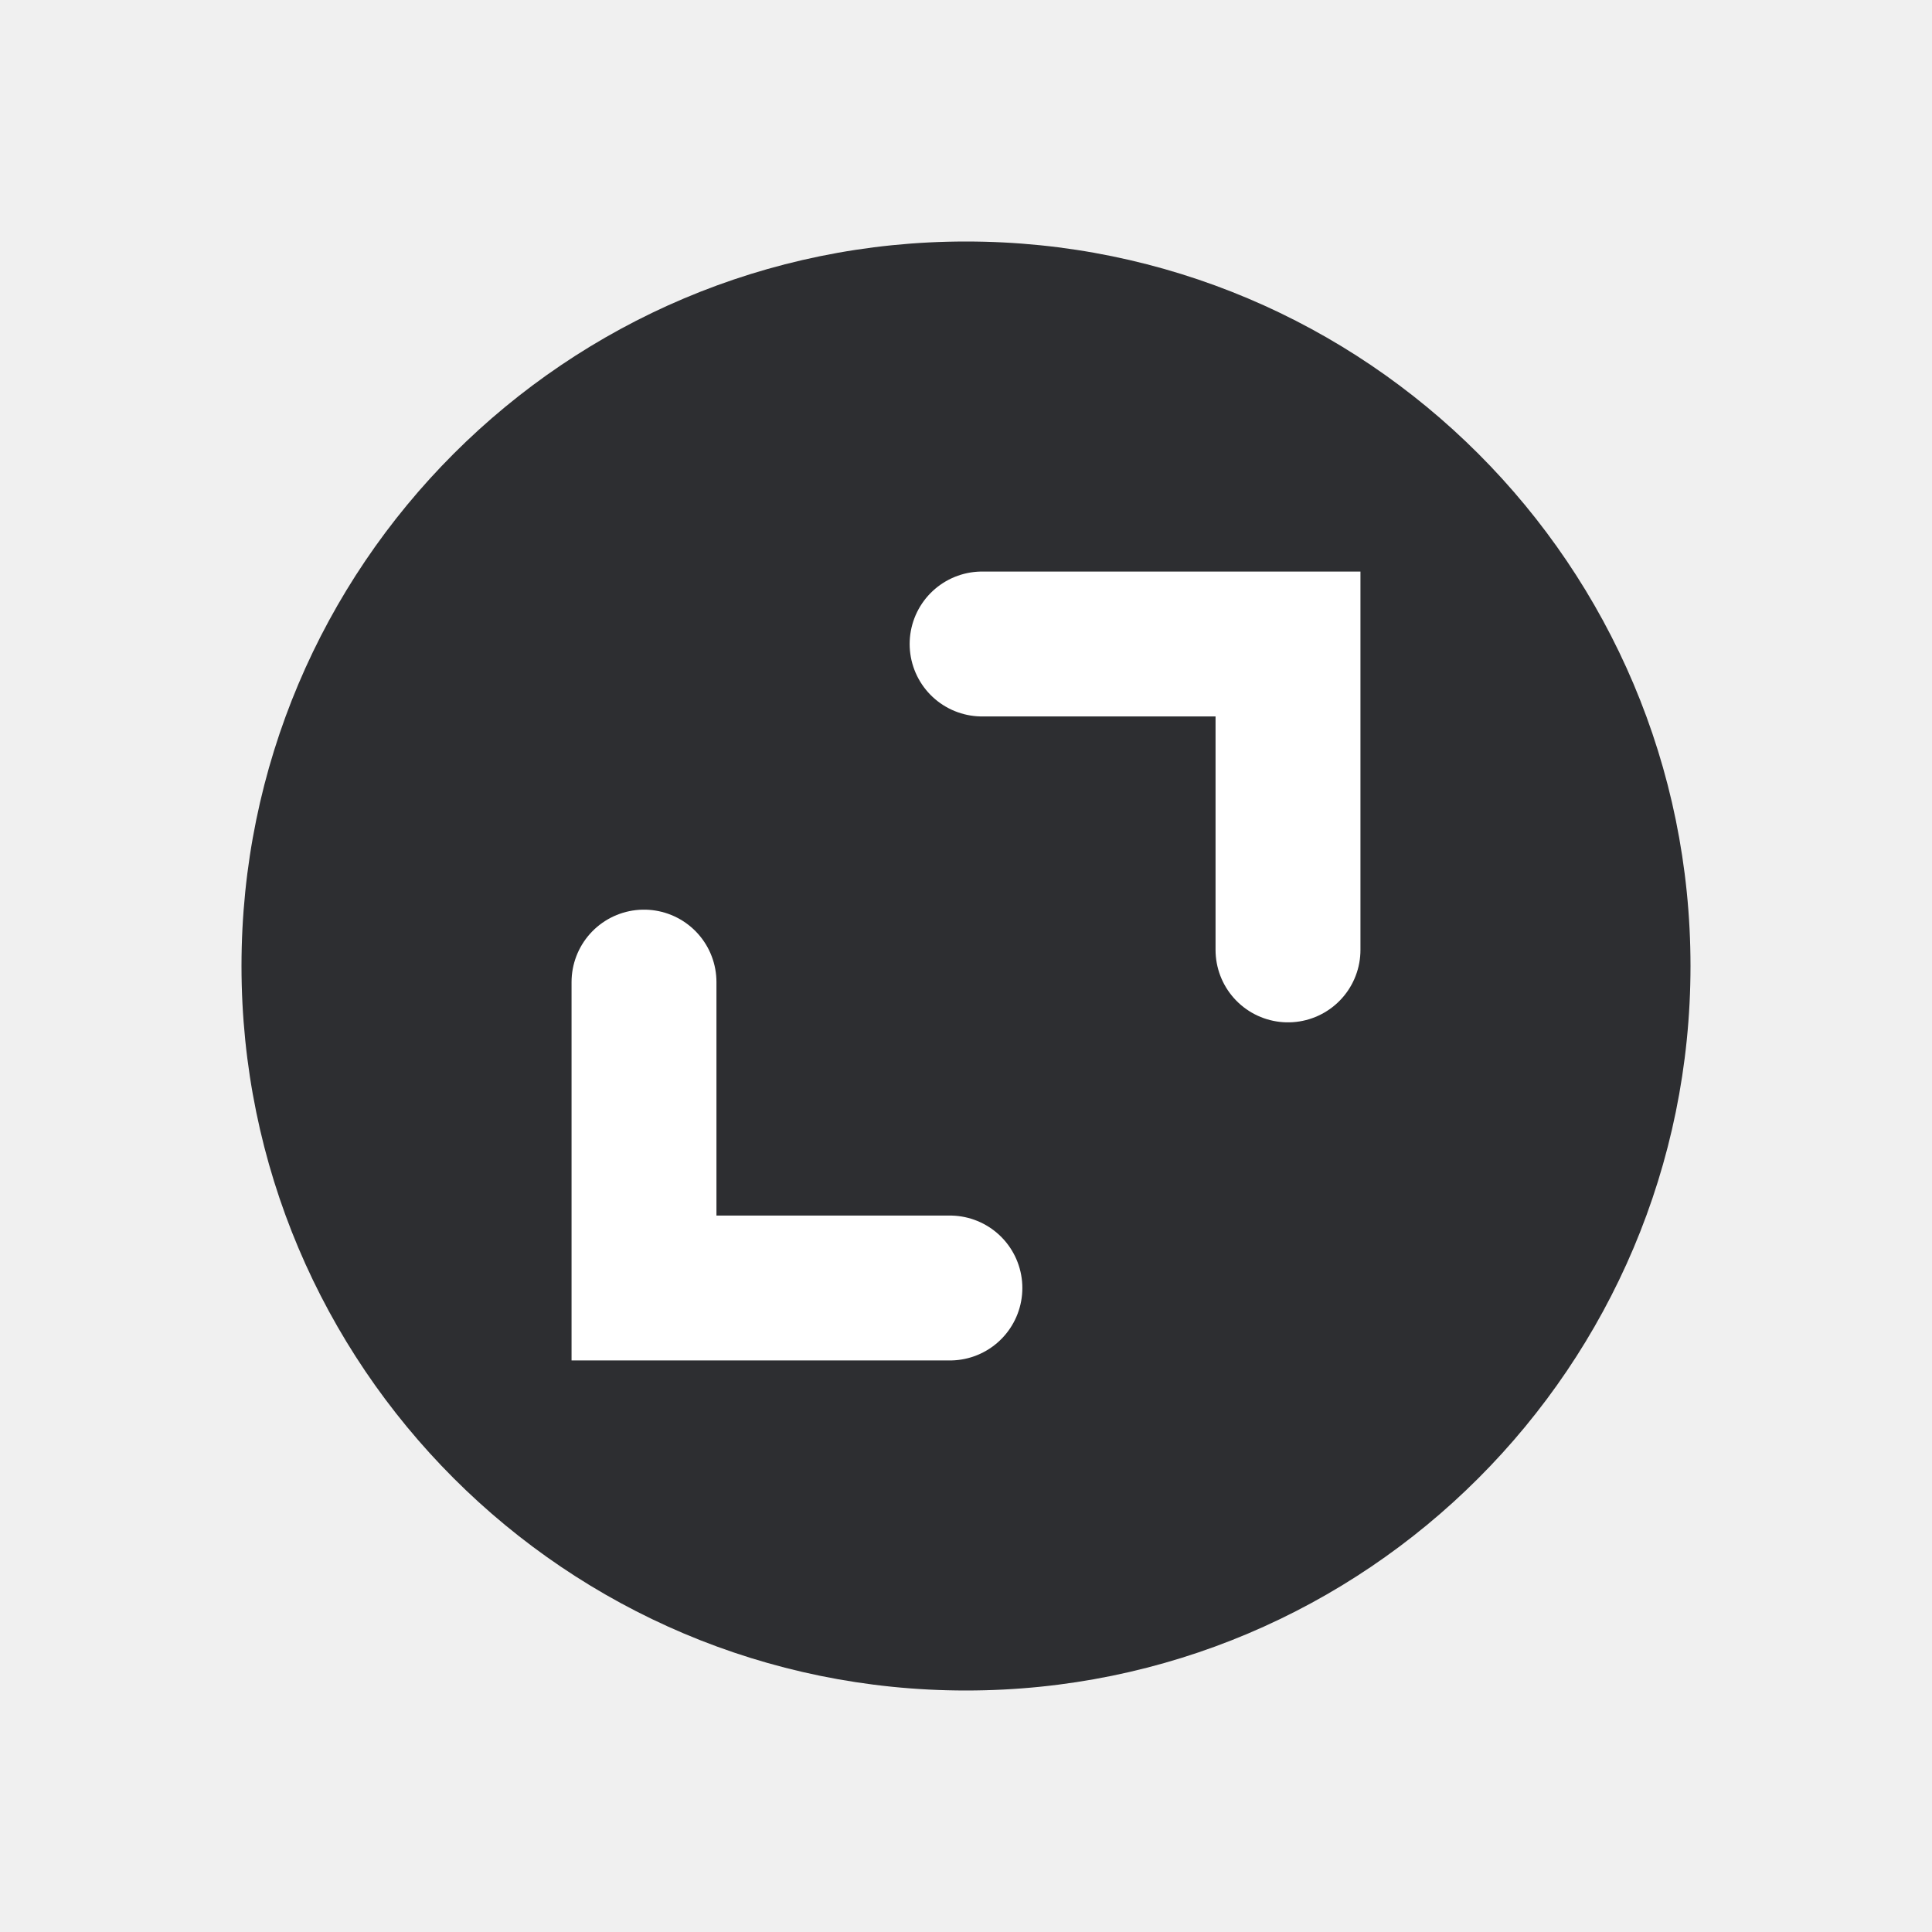
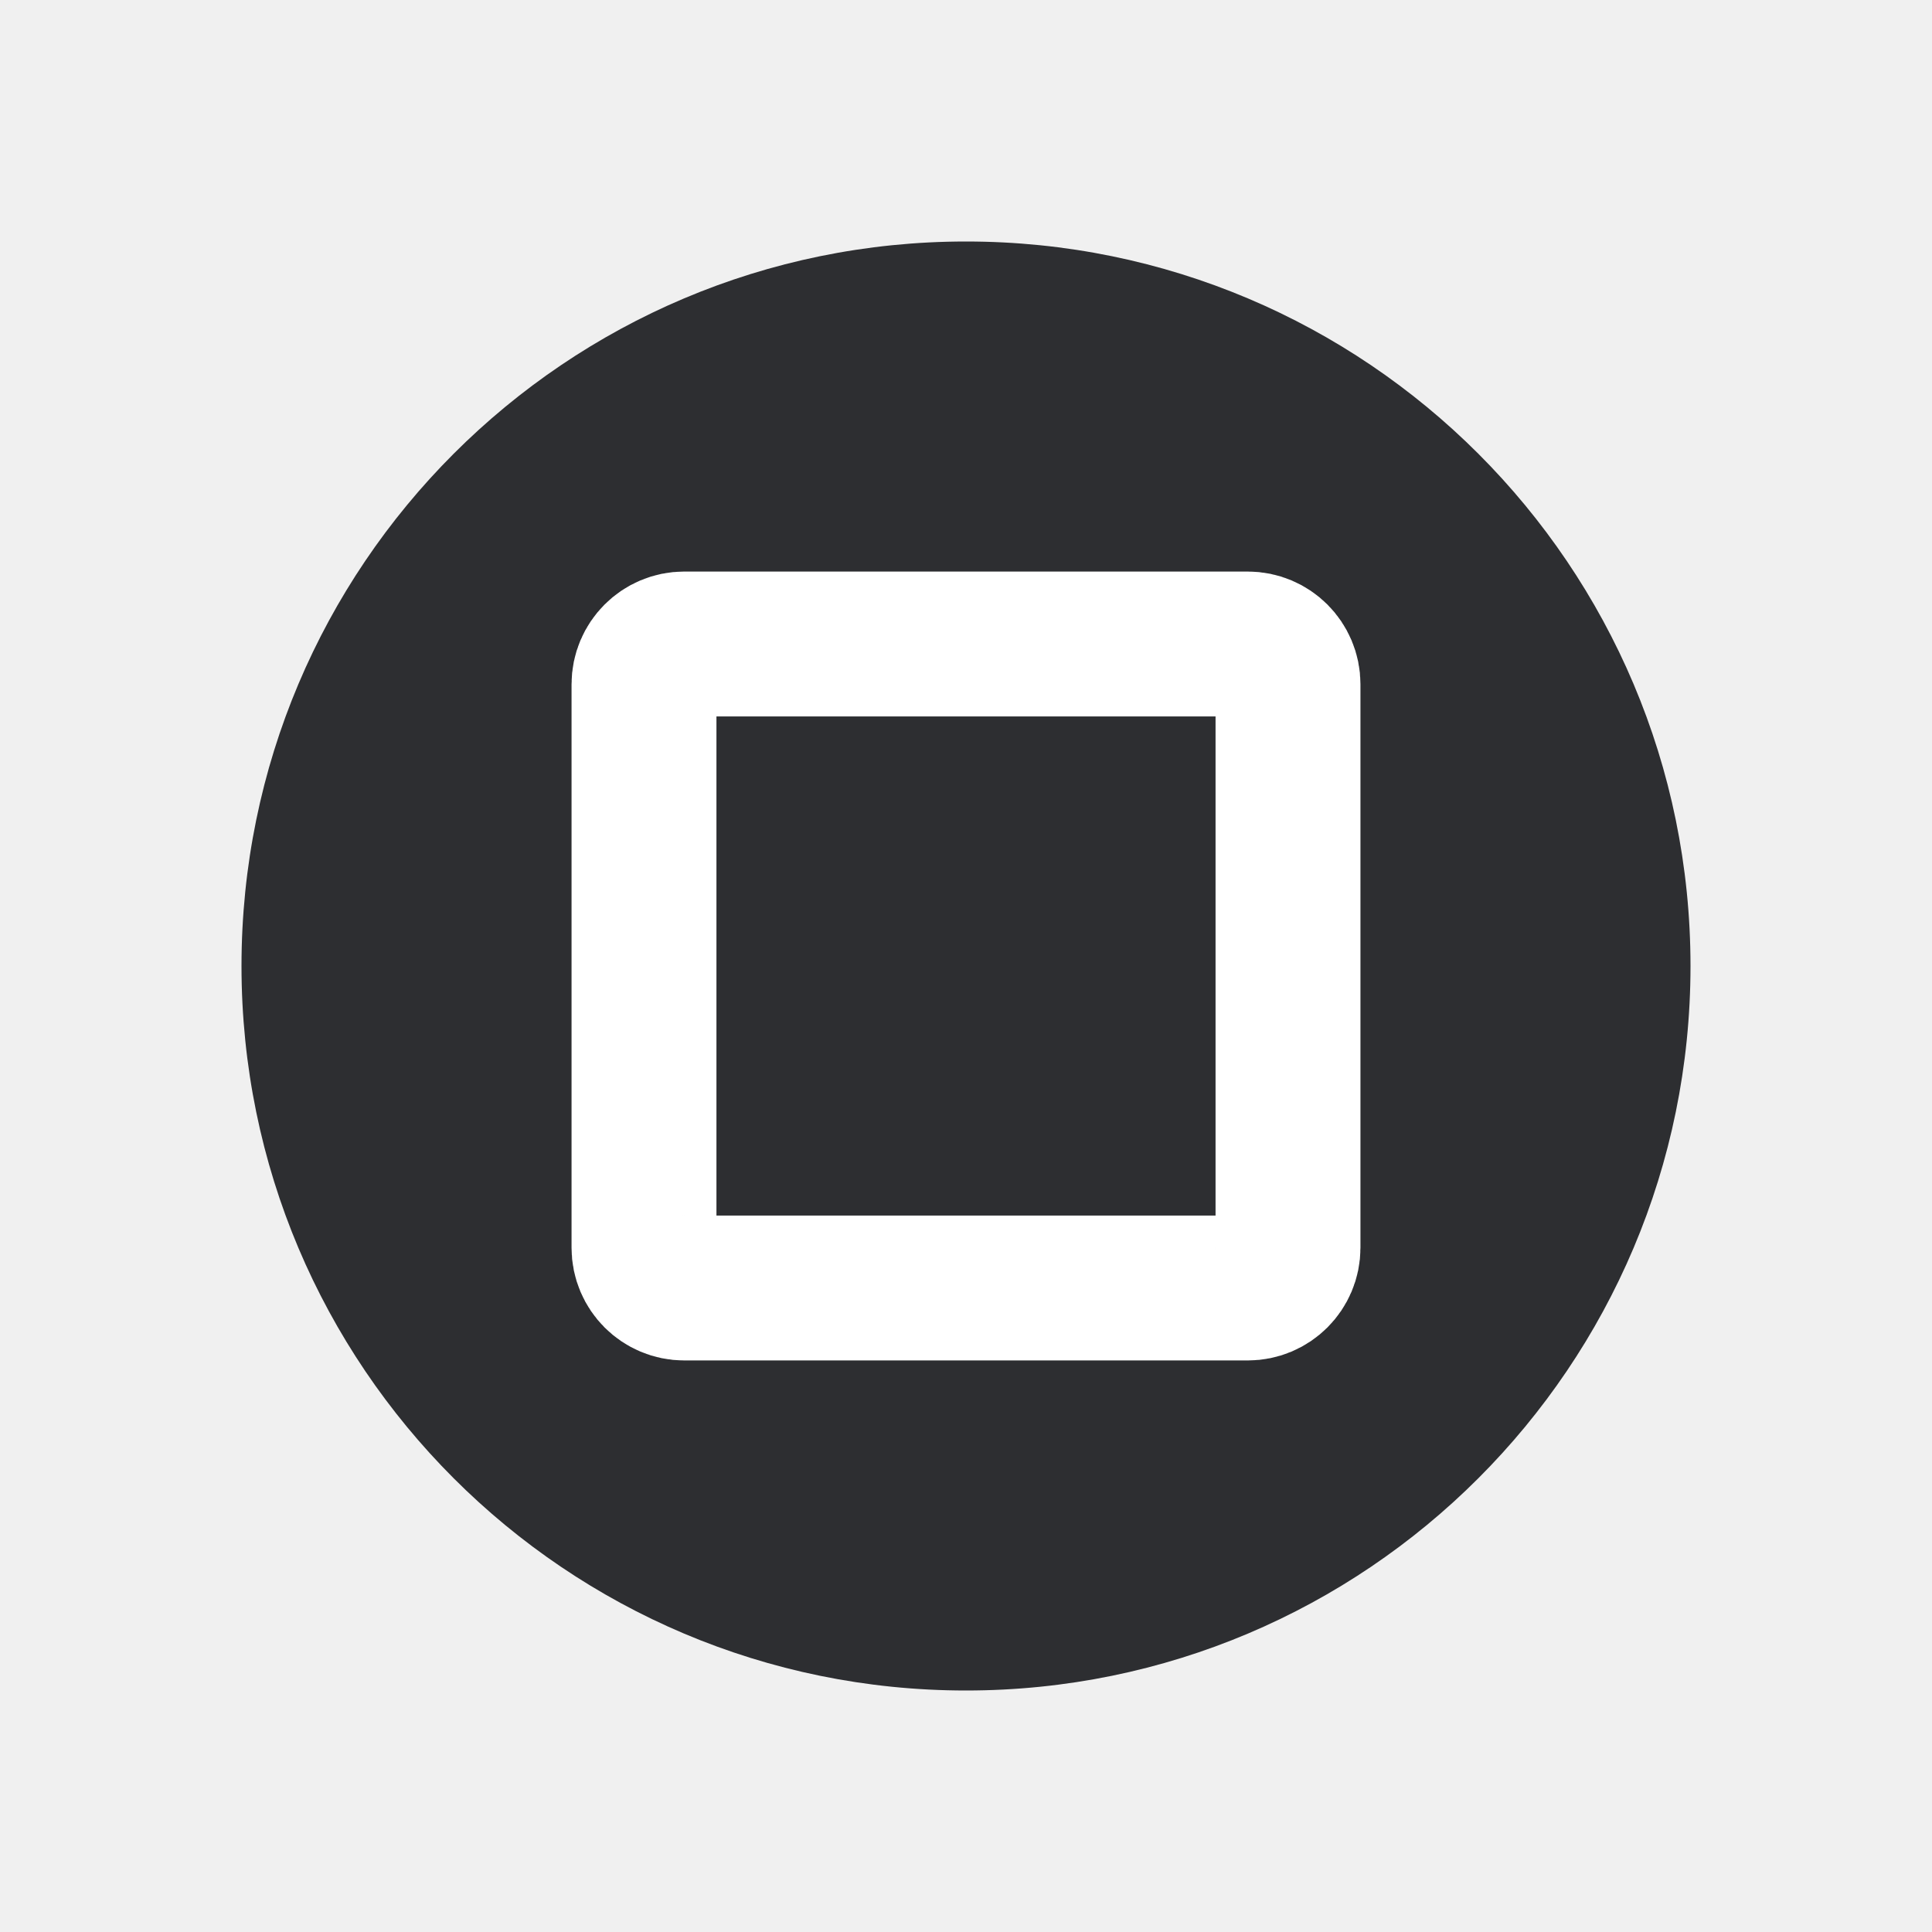
<svg xmlns="http://www.w3.org/2000/svg" width="24" height="24" viewBox="0 0 24 24">
  <circle cx="12" cy="12" r="9" fill="#2d2e31" />
-   <path d="M12.2 8h3.8v3.8M11.8 16H8v-3.8" fill="none" stroke="#ffffff" stroke-width="1.8" stroke-linecap="round" stroke-linejoin="miter" />
+   <rect x="8" y="8" width="8" height="8" rx="0.5" fill="none" stroke="#ffffff" stroke-width="1.8" />
</svg>
